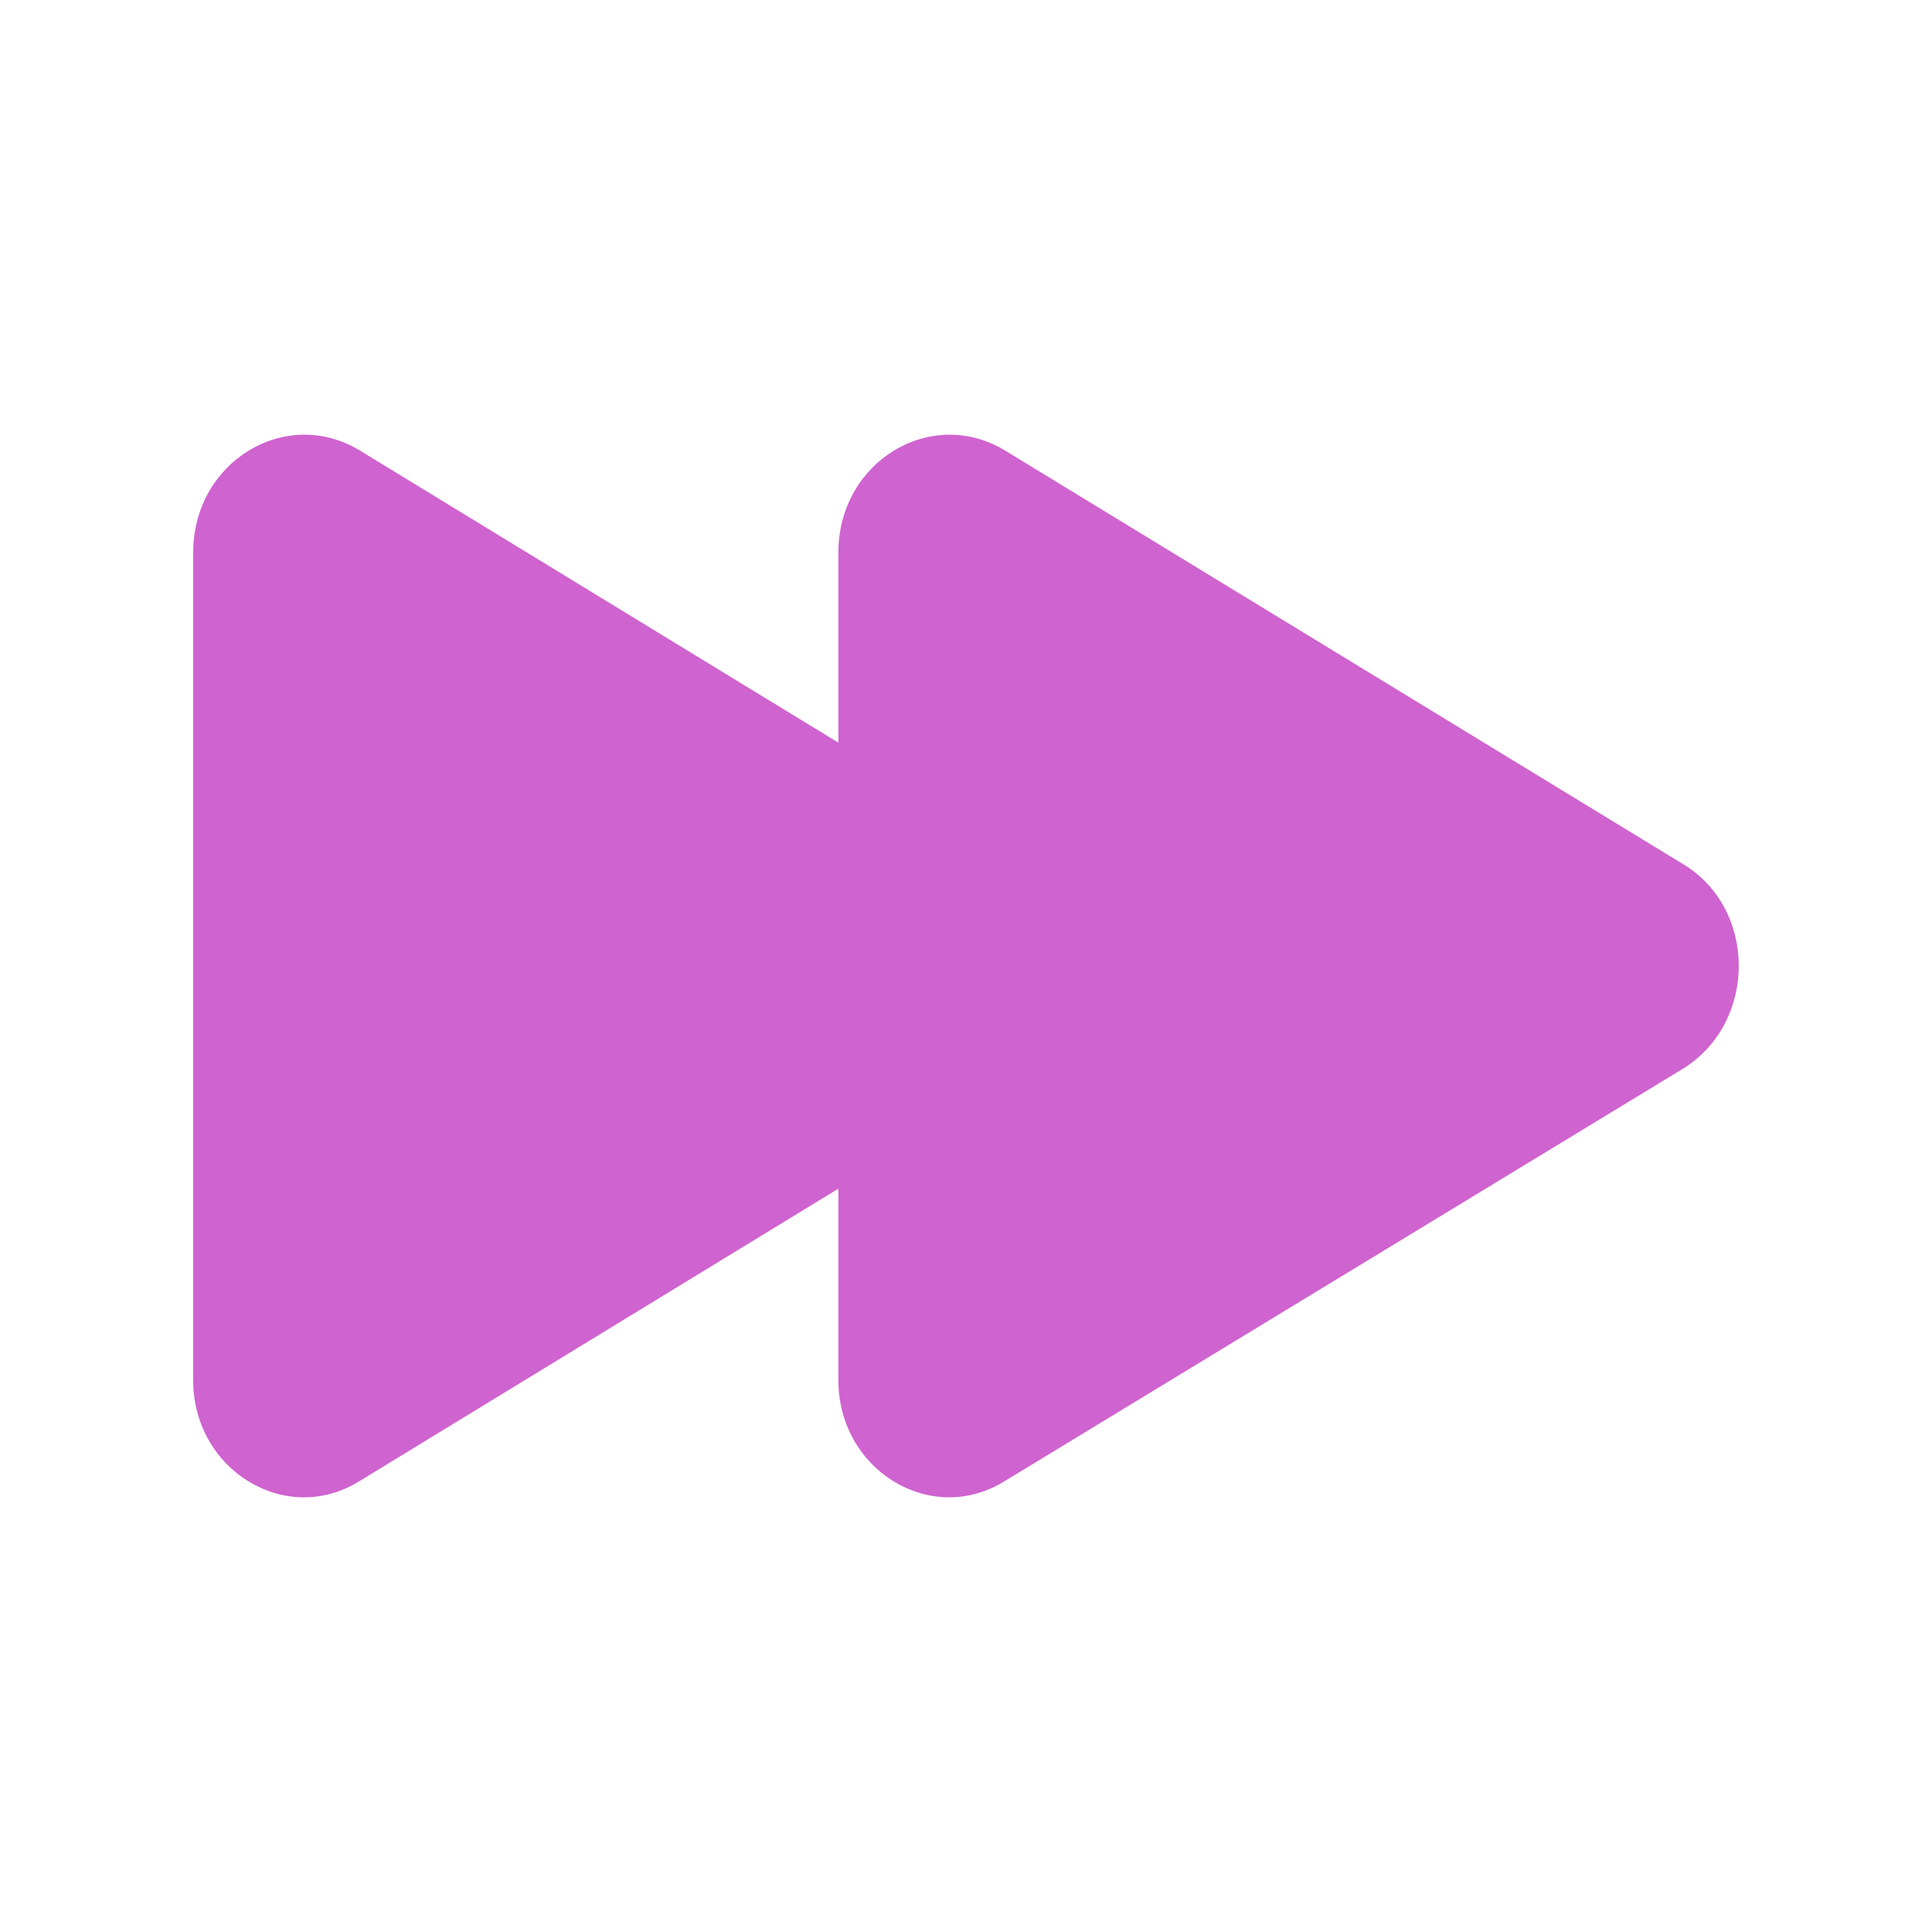
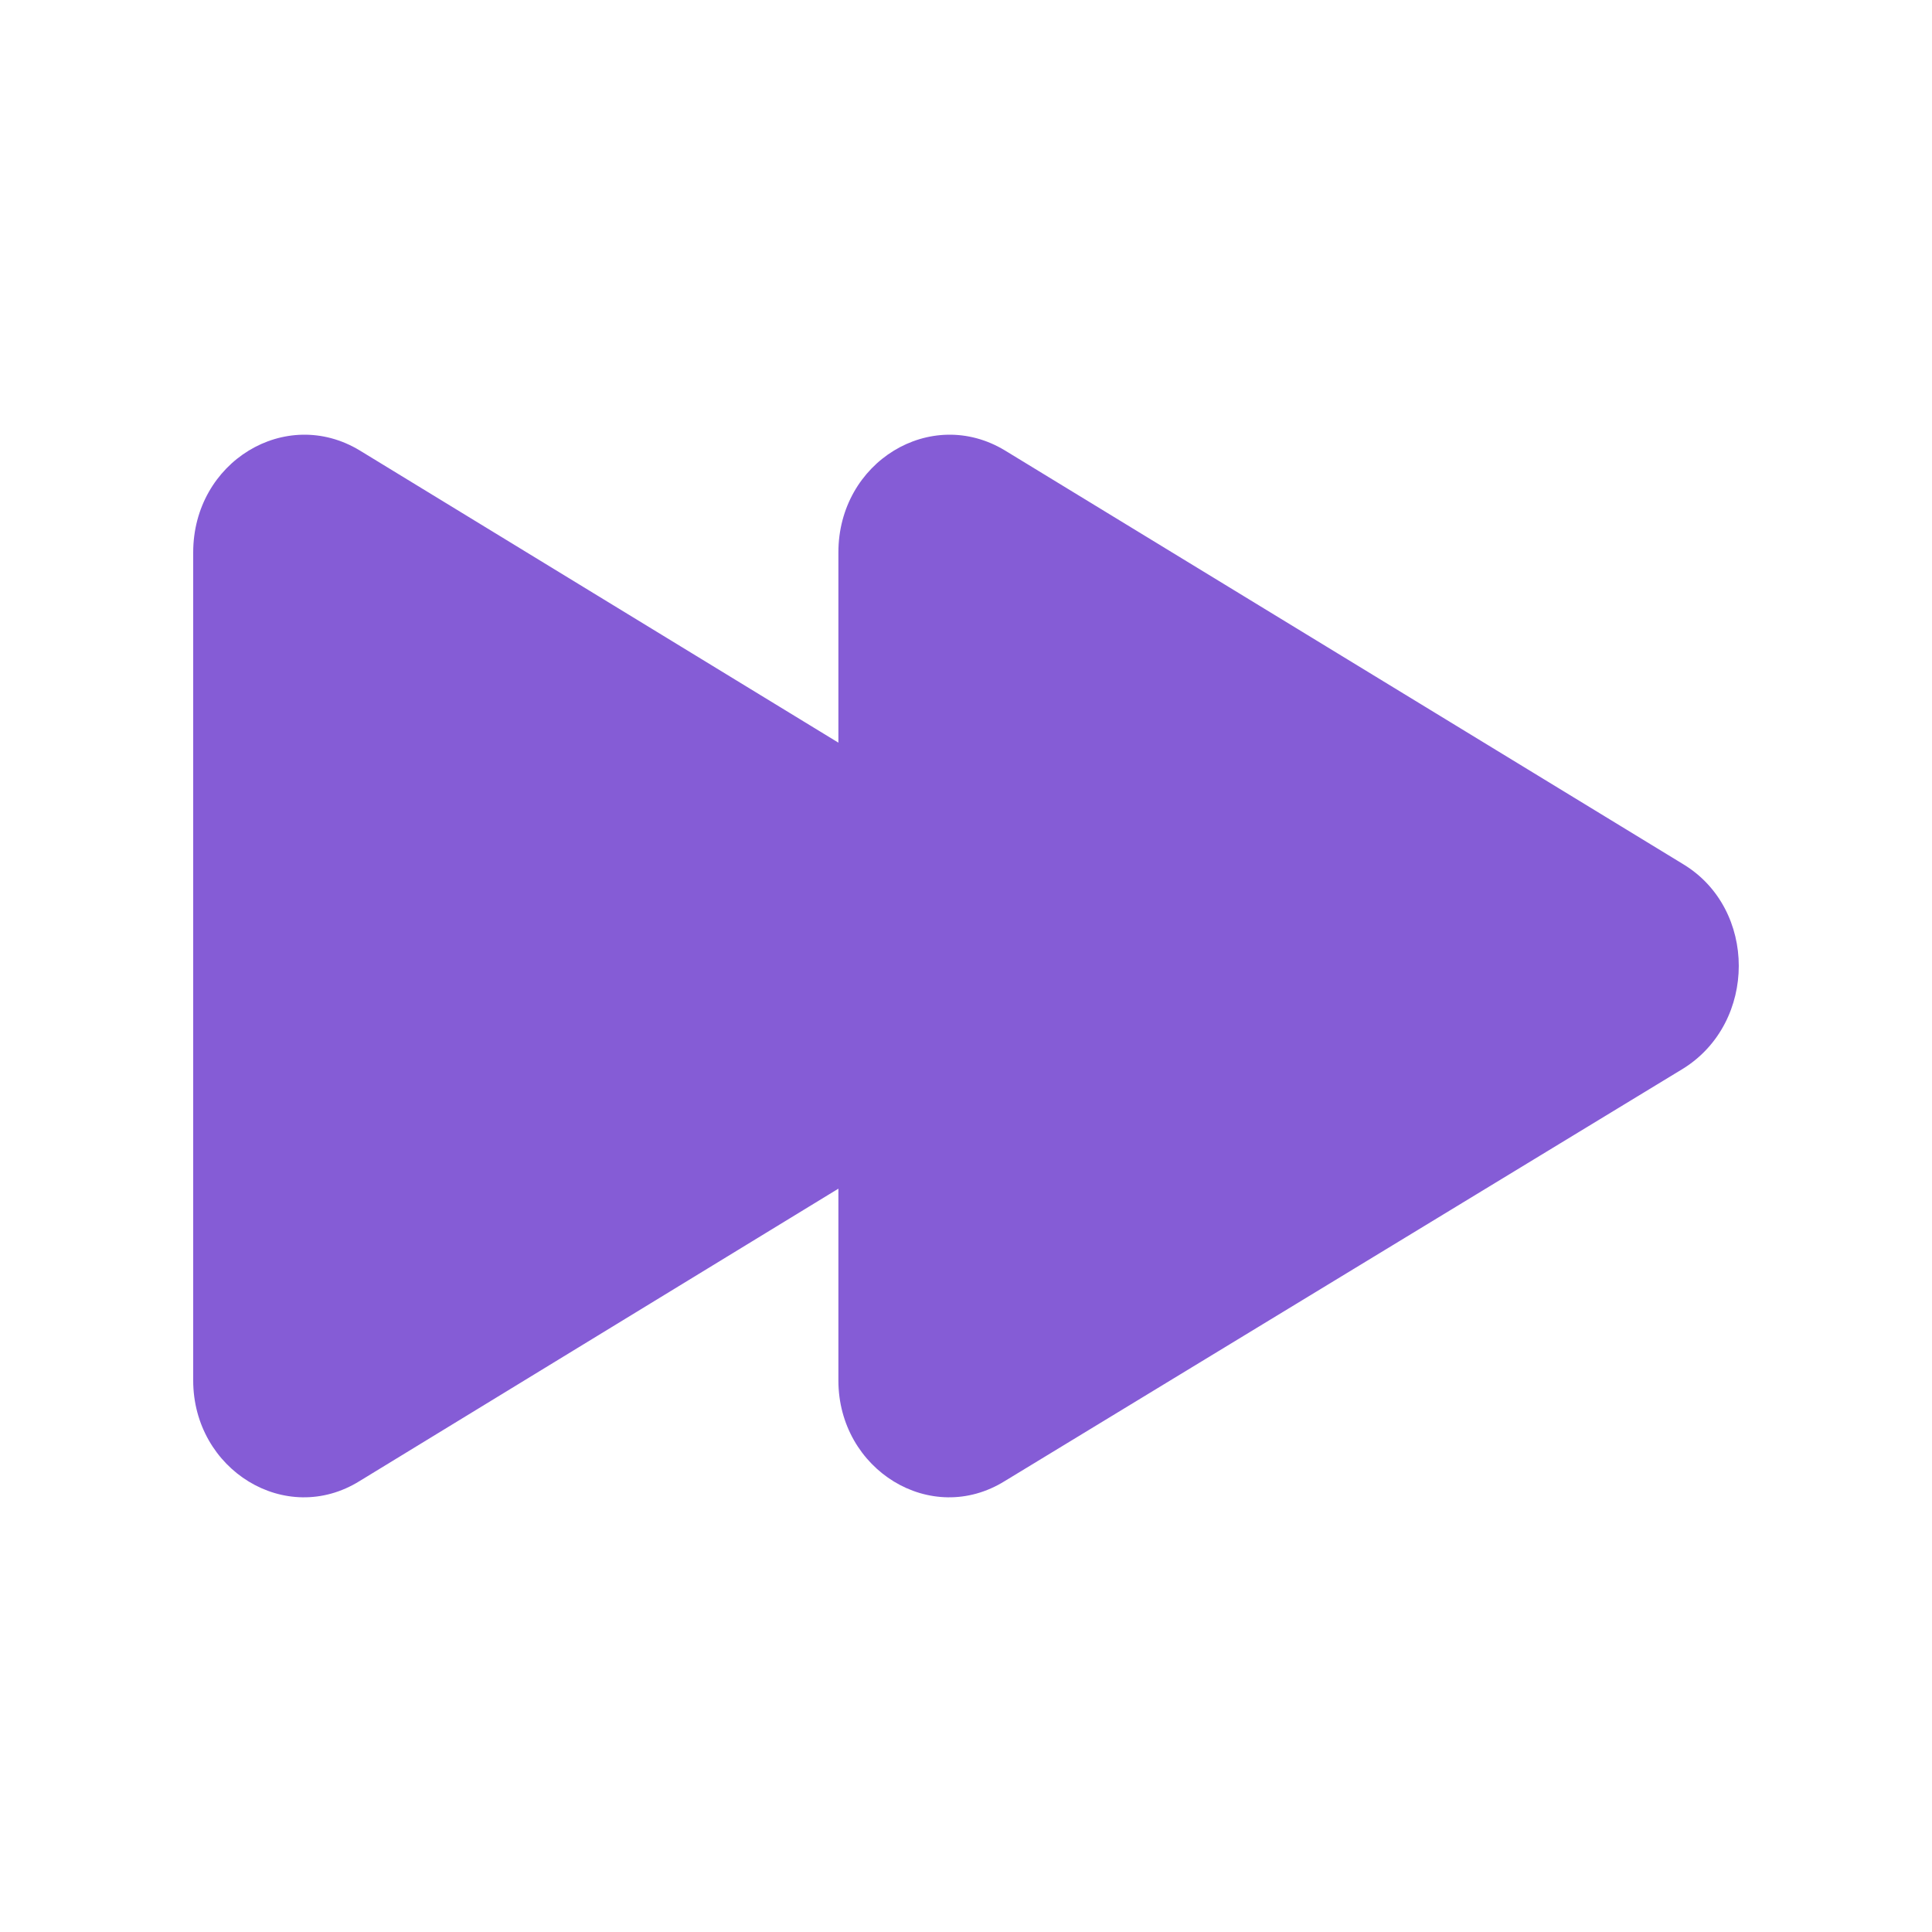
<svg xmlns="http://www.w3.org/2000/svg" width="20px" height="20px" viewBox="0 0 20 20" version="1.1">
  <defs />
  <g id="Page-1" stroke="none" stroke-width="1" fill="none" fill-rule="evenodd">
-     <g id="faster" fill="#CF63CF">
+     <g id="faster" fill="#855CD6">
      <path d="M10.403,15.331 C9.636,15.809 8.679,15.215 8.679,14.29 L8.679,12.305 L3.724,15.331 C2.957,15.809 2,15.215 2,14.29 L2,5.719 C2,4.78 2.957,4.199 3.724,4.663 L8.679,7.688 L8.679,5.719 C8.679,4.78 9.636,4.199 10.403,4.663 L17.426,8.947 C18.191,9.411 18.191,10.582 17.426,11.061 L10.403,15.331 Z" />
    </g>
  </g>
</svg>
